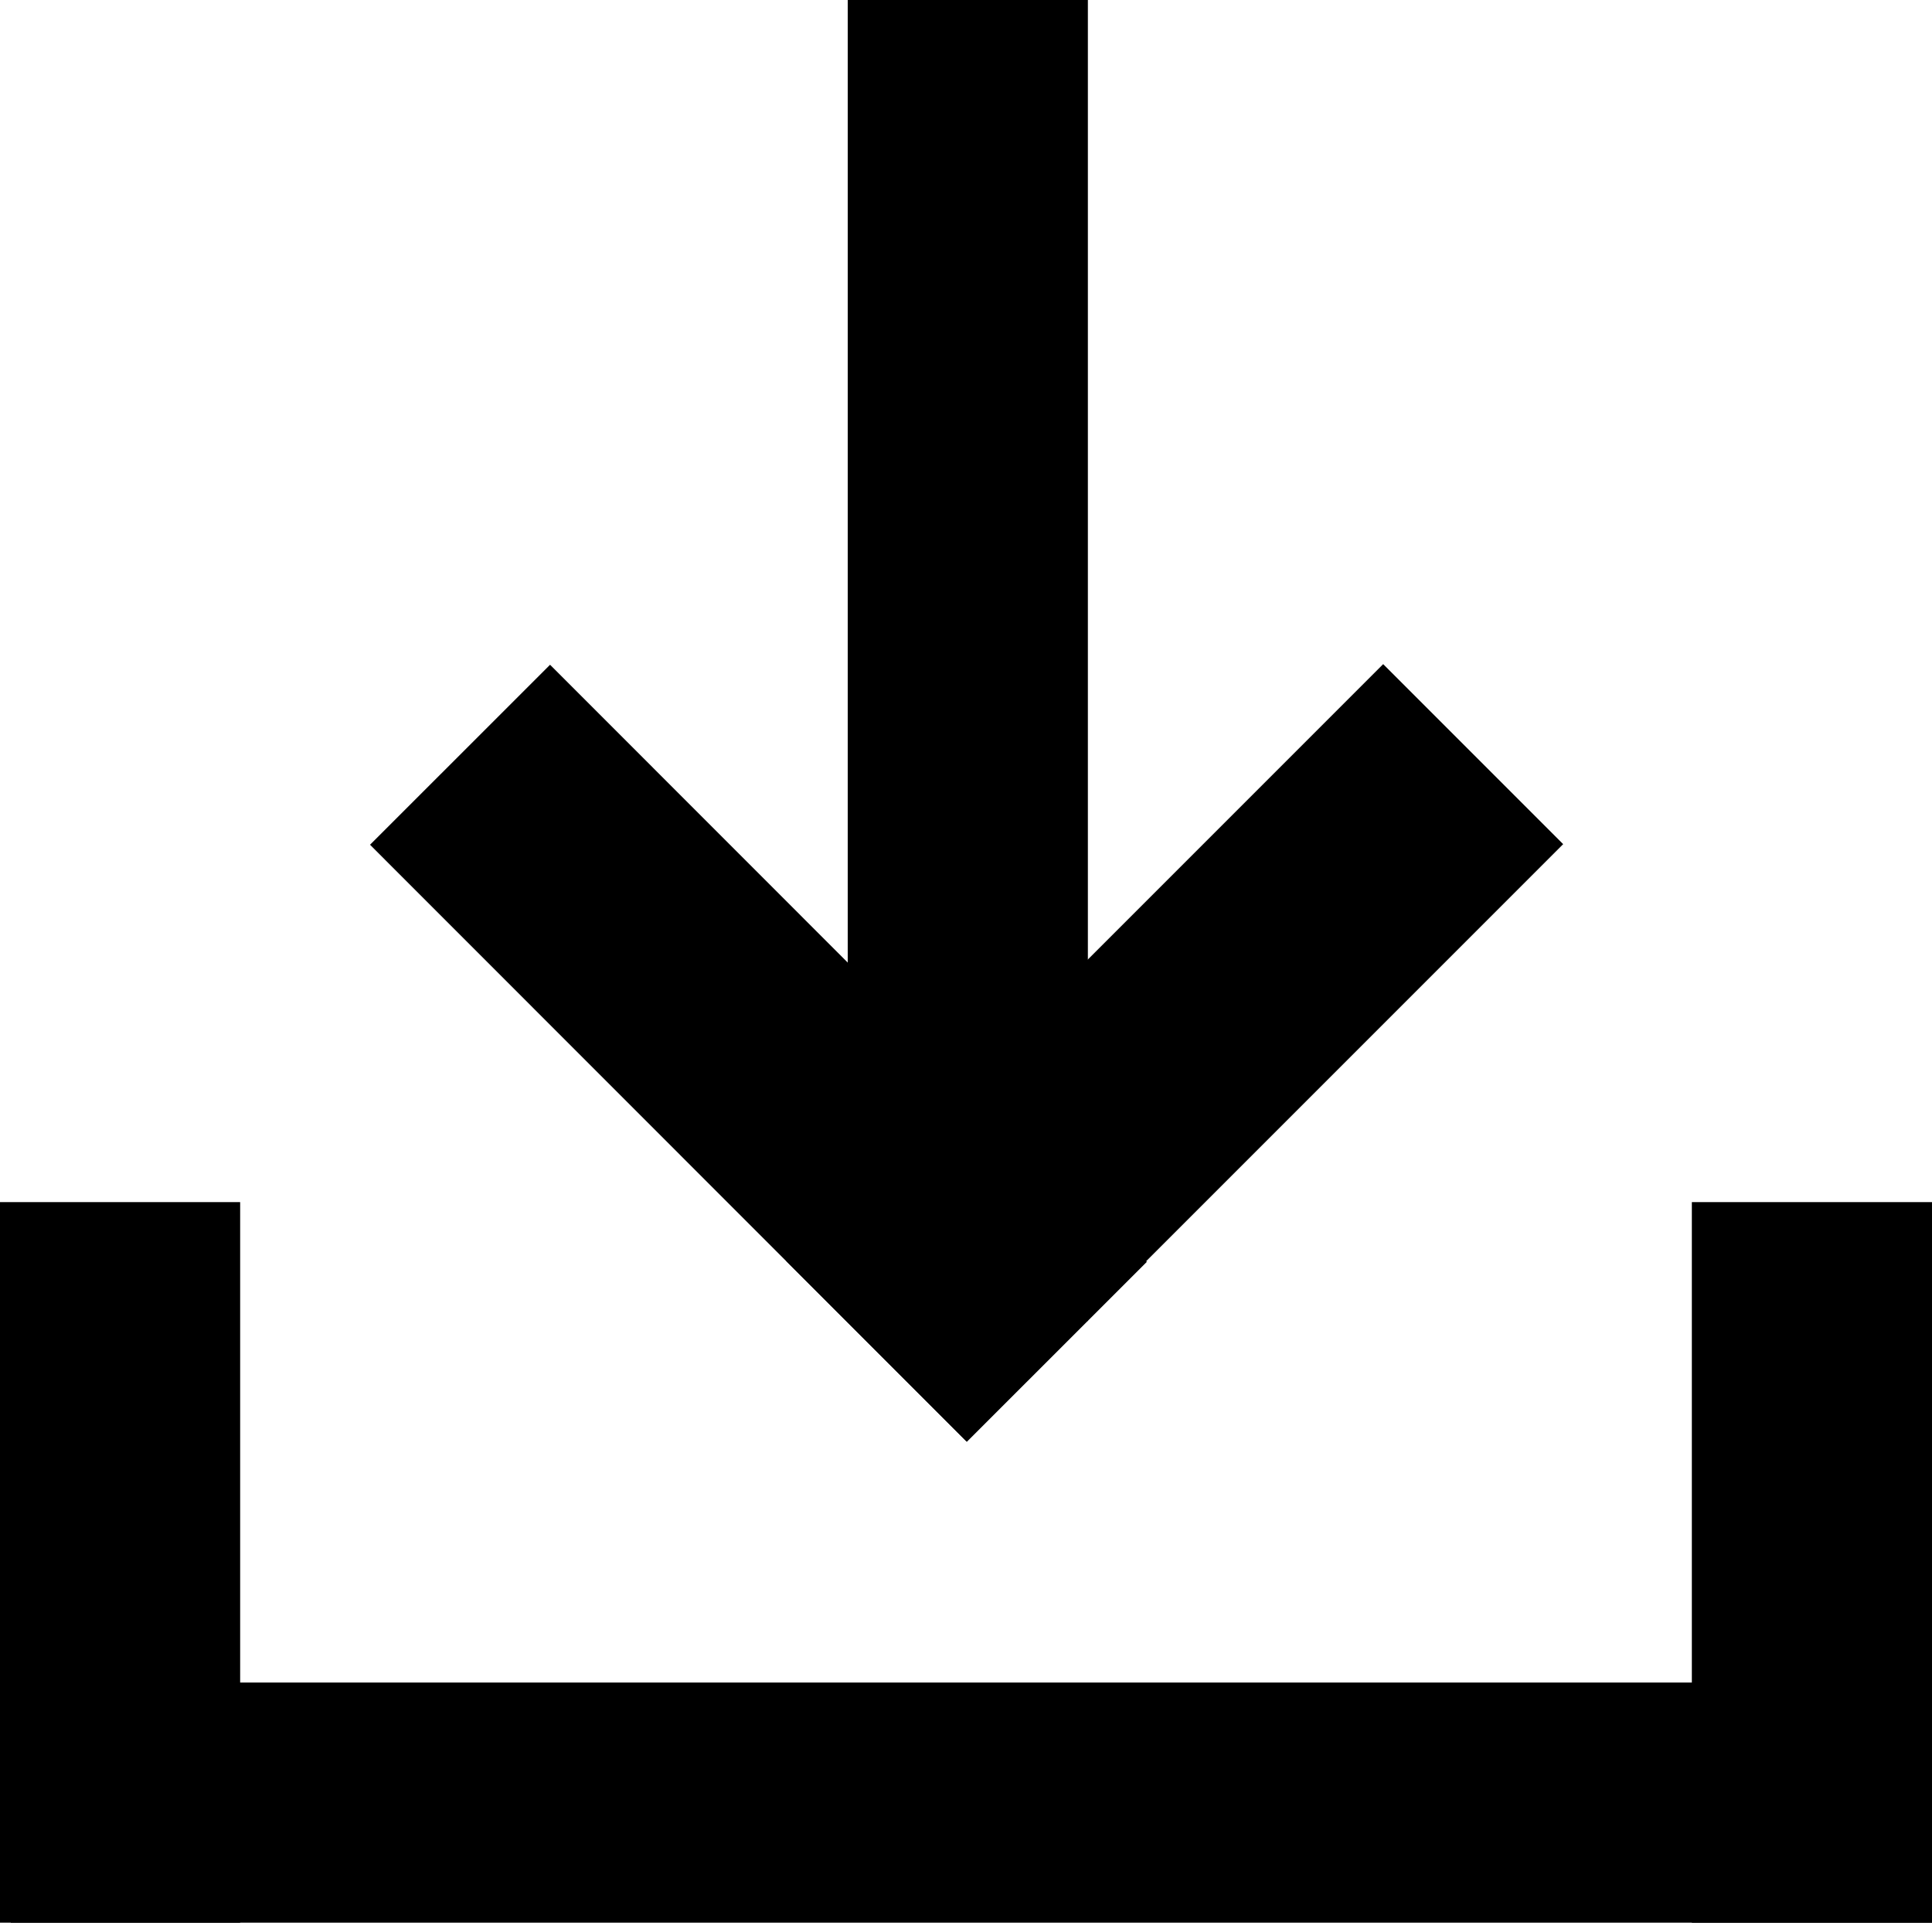
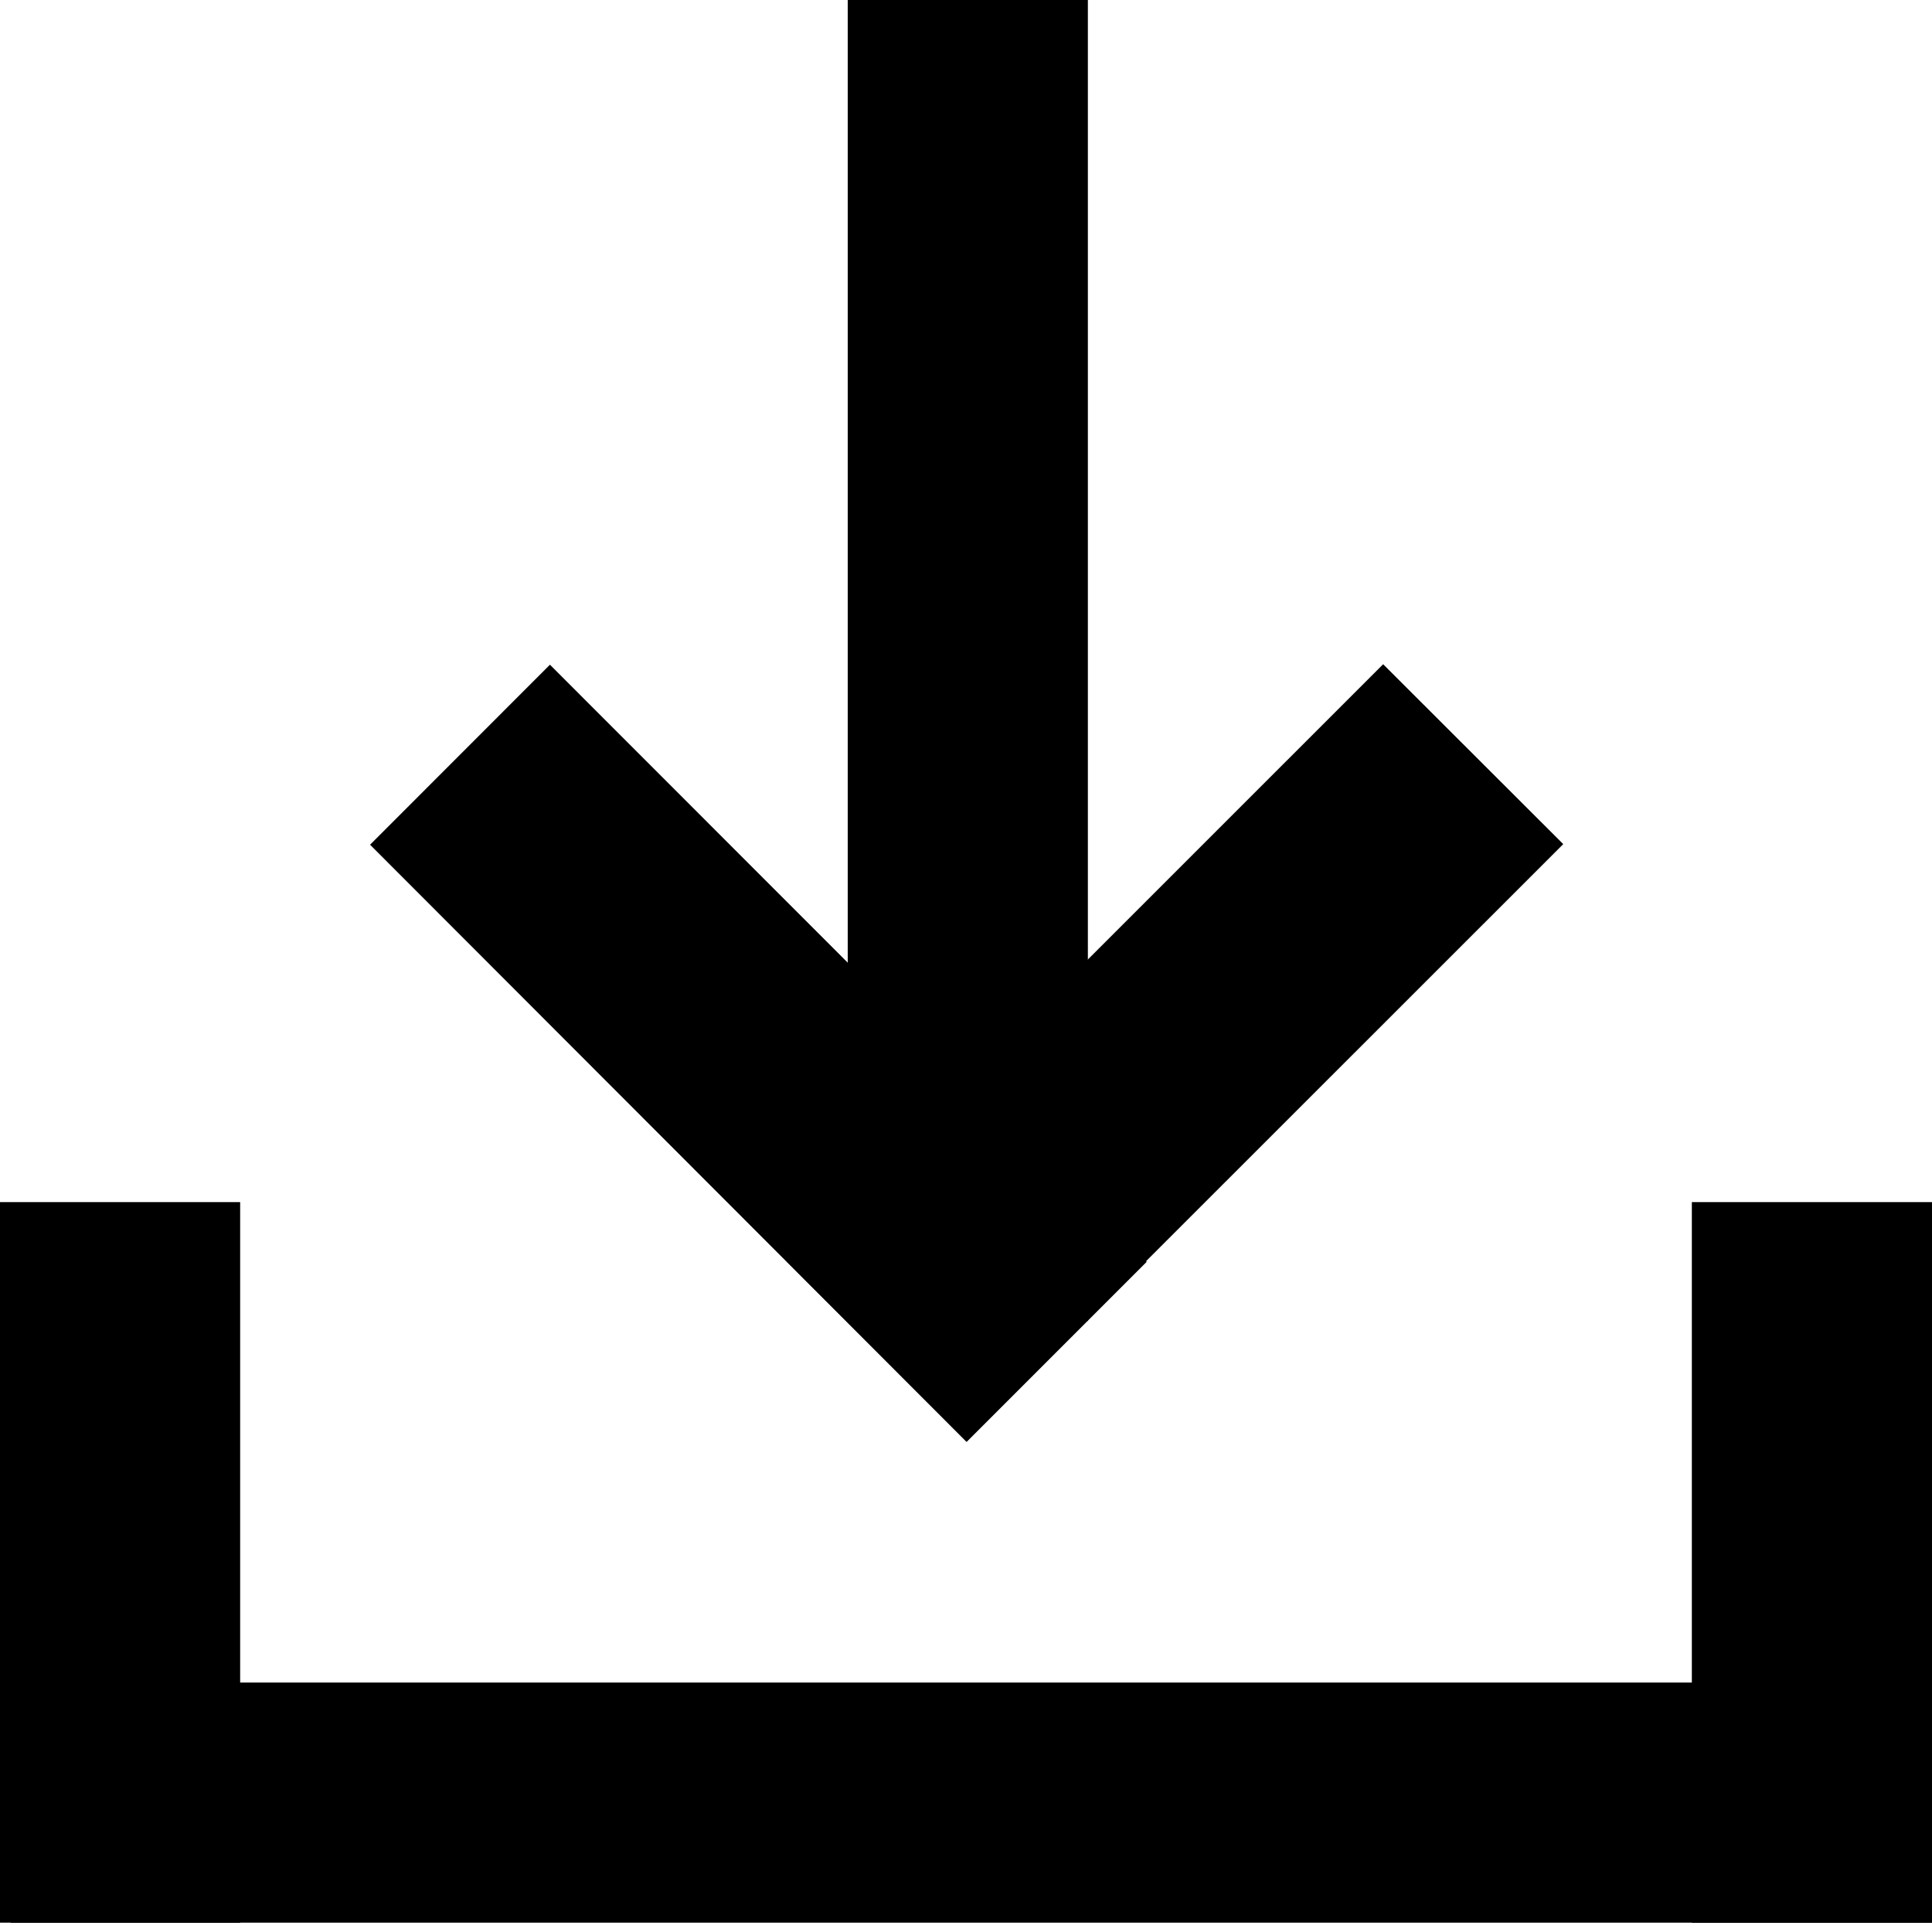
<svg xmlns="http://www.w3.org/2000/svg" viewBox="0 0 16.09 16.01">
-   <g id="23589eed-8109-4148-af50-2cea45435b56" data-name="Layer 2">
-     <g id="38d12535-7fe2-4c2f-badc-5f31e23024e5" data-name="Icon: New">
-       <rect x="0.09" y="14.01" width="16" height="2" />
-       <rect y="10.01" width="2" height="6" />
-       <rect x="14.09" y="10.01" width="2" height="6" />
-       <rect x="7.06" width="2" height="11" />
-       <rect x="6.27" y="7.7" width="7.03" height="2.12" transform="translate(-3.33 9.49) rotate(-45)" />
-       <rect x="5.26" y="5.25" width="2.12" height="7.03" transform="translate(-4.35 7.04) rotate(-44.99)" />
+   <g data-name="Layer 2">
+     <g data-name="Icon: New">
+       <path d="M.09 14.01h16v2h-16z" />
+       <path d="M0 10.01h2v6H0zm14.09 0h2v6h-2zM7.06 0h2v11h-2z" />
+       <path d="M6.548 10.501l4.971-4.97 1.5 1.498L8.046 12z" />
+       <path d="M3.082 7.034L4.58 5.535l4.97 4.972-1.5 1.5z" />
    </g>
  </g>
</svg>
